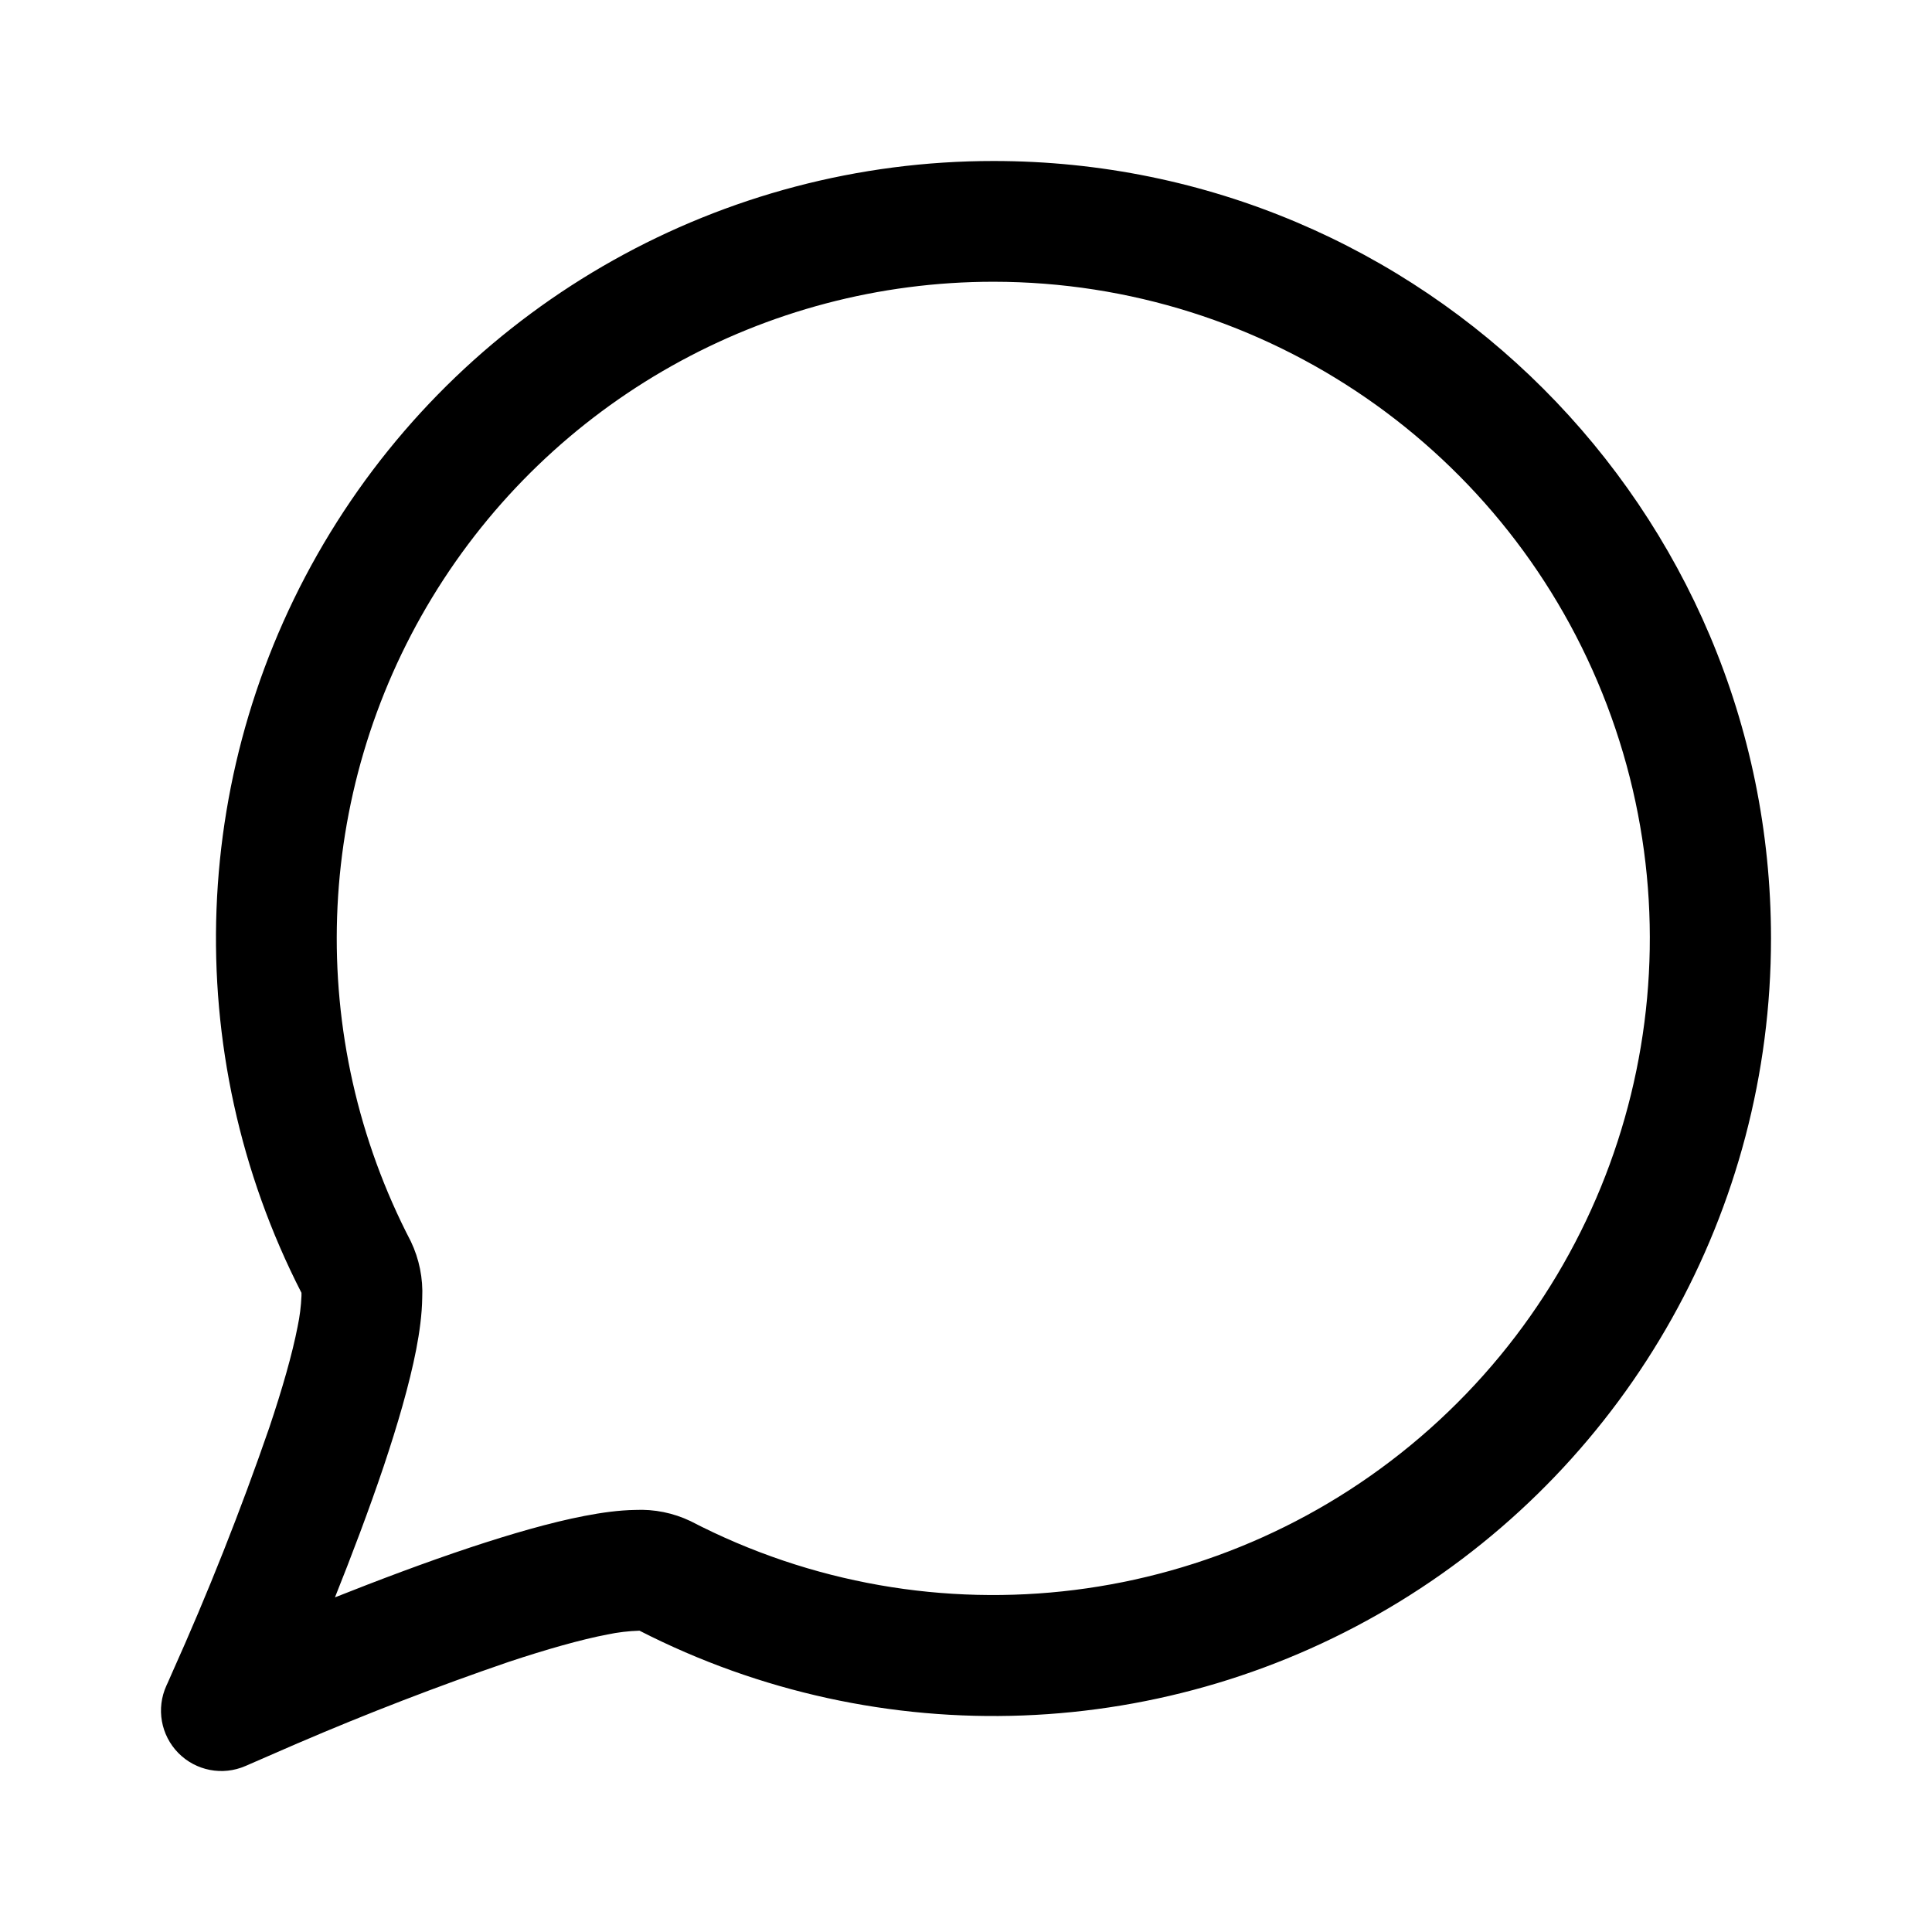
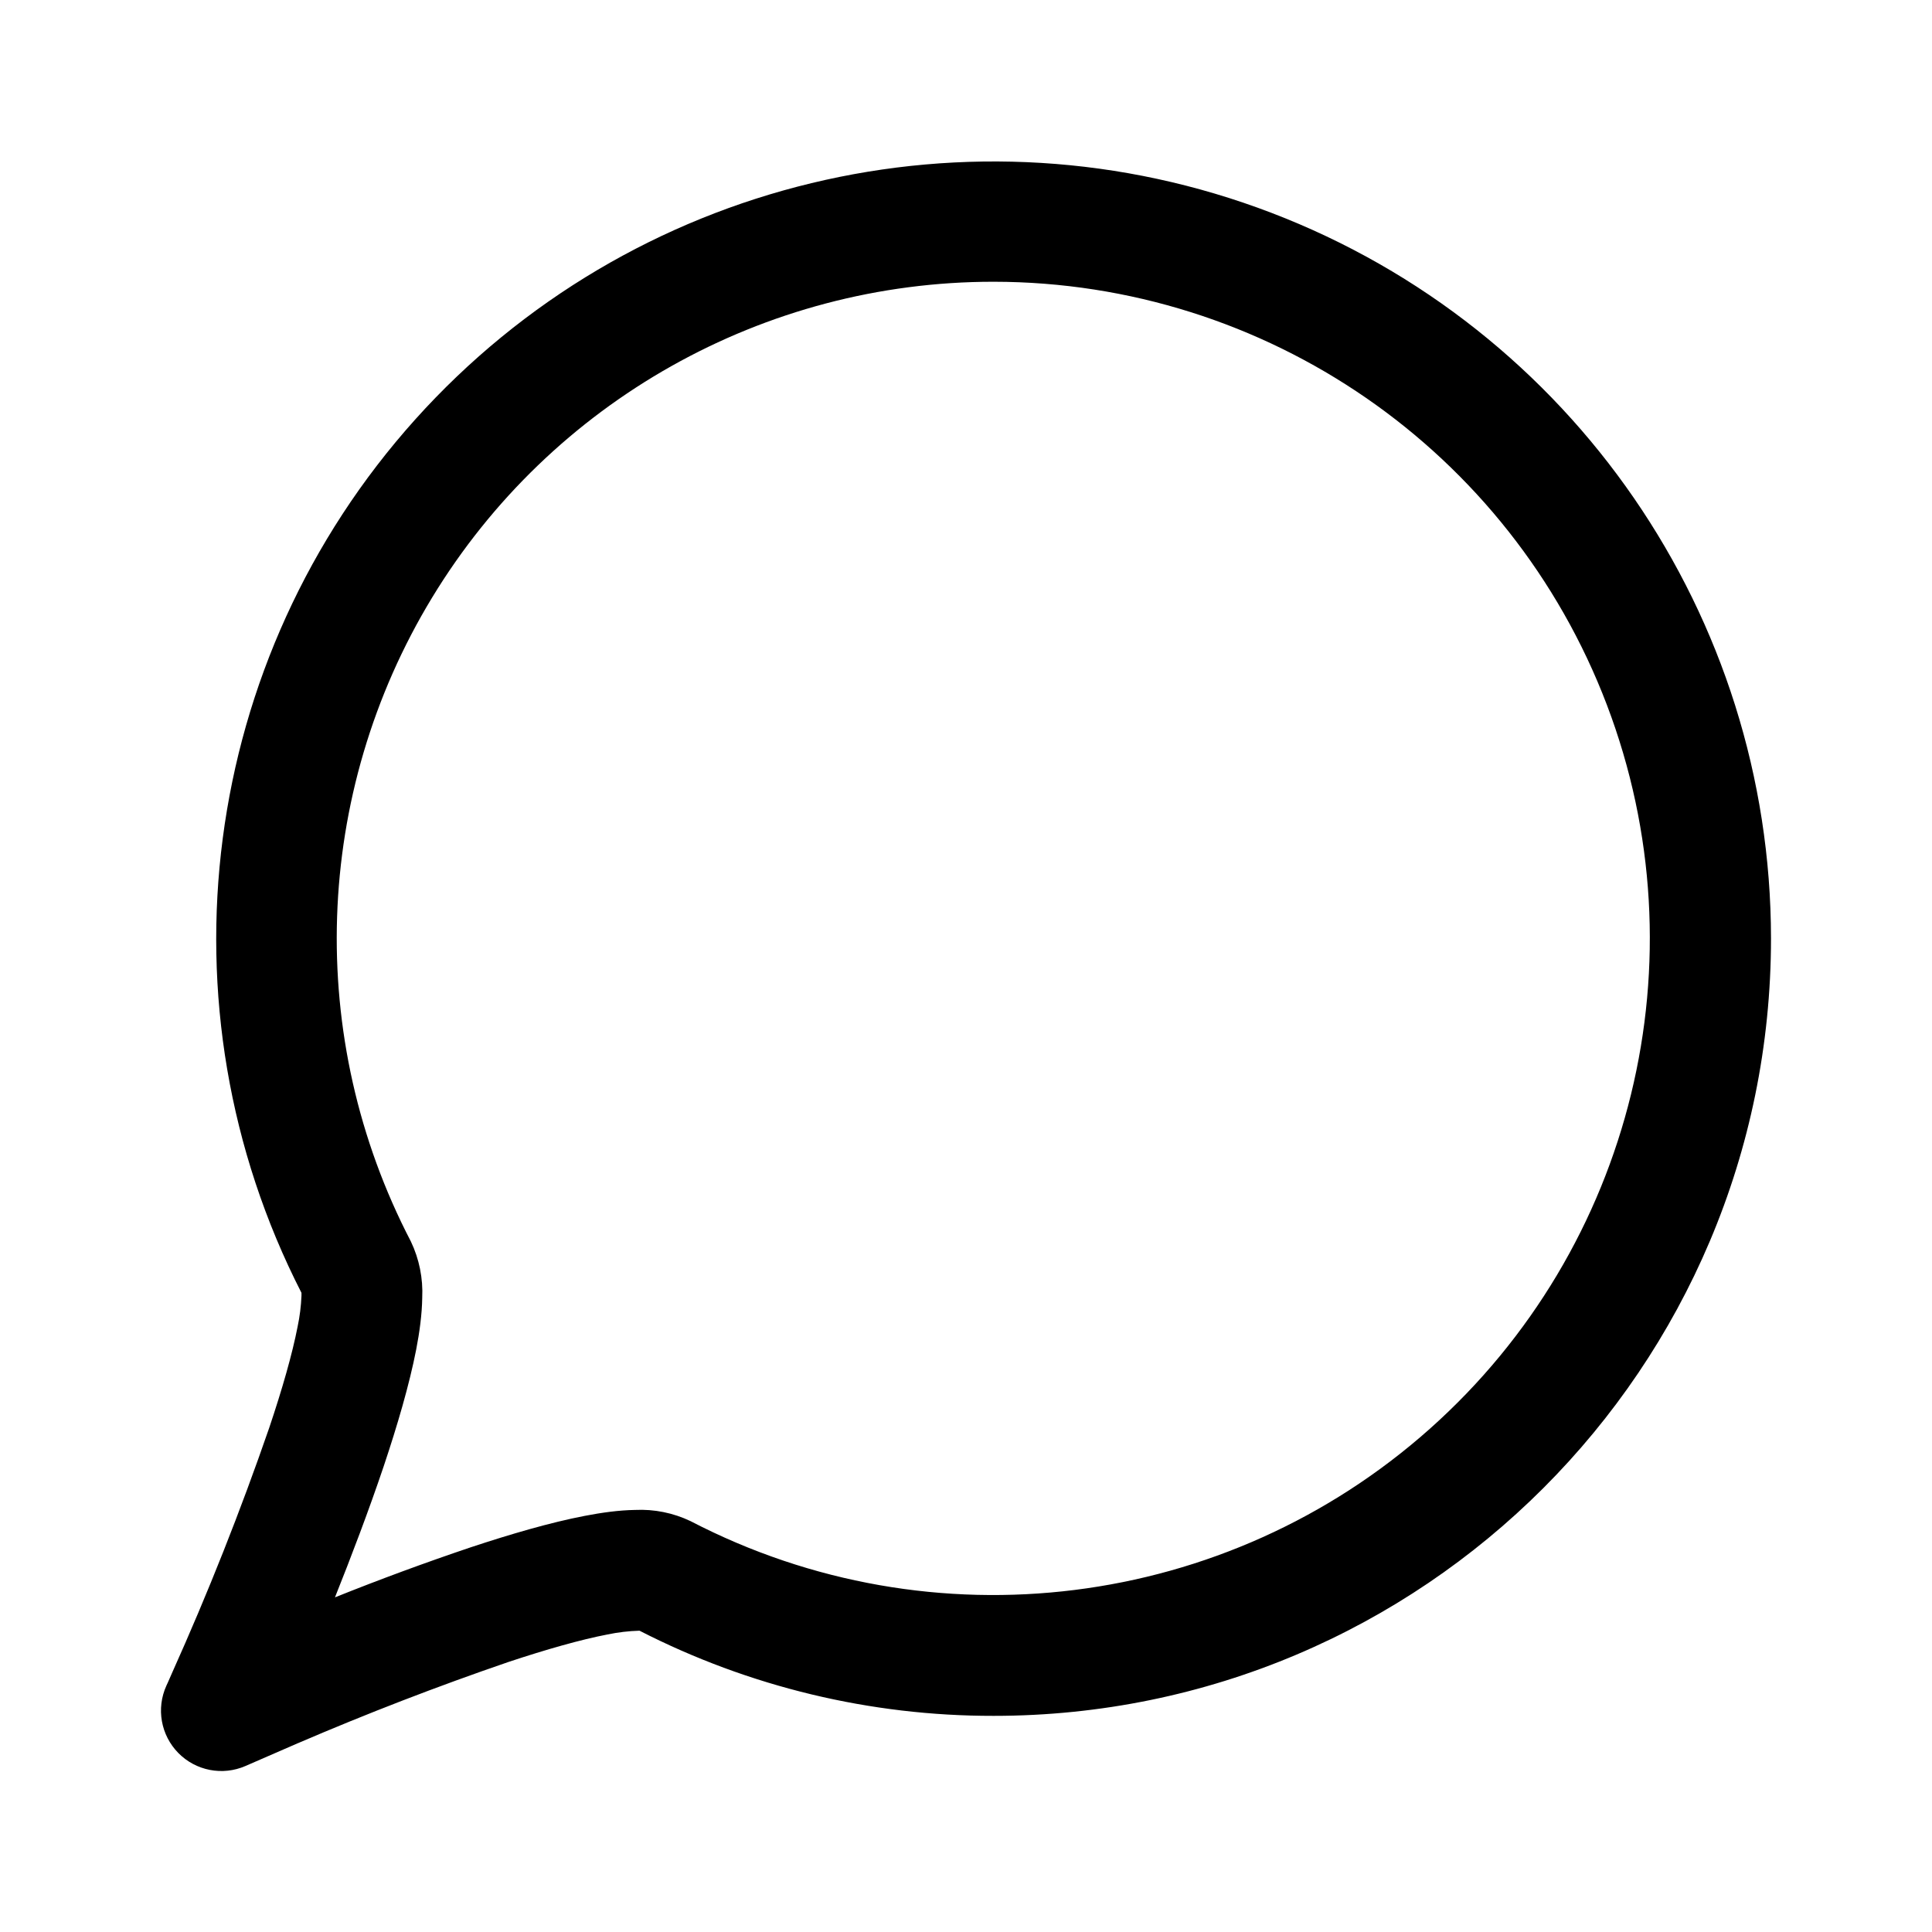
<svg xmlns="http://www.w3.org/2000/svg" width="24" height="24" fill="none" viewBox="0 0 24 24">
-   <path fill="currentColor" fill-rule="evenodd" d="M12.343 3.5a8.157 8.157 0 11-3.765 15.396 1.439 1.439 0 00-.688-.139c-.2.003-.416.033-.628.074-.426.082-.922.227-1.417.391-.566.188-1.157.412-1.684.621.204-.51.421-1.081.606-1.63.169-.505.318-1.012.403-1.448.042-.217.072-.438.075-.643a1.466 1.466 0 00-.141-.7A8.157 8.157 0 0112.343 3.5zM3.7 21.655a37.13 37.13 0 012.618-1.01c.47-.156.896-.277 1.228-.341a2.28 2.28 0 01.398-.047A9.657 9.657 0 0022 11.657 9.657 9.657 0 0012.343 2a9.657 9.657 0 00-8.598 14.06v.038a2.32 2.32 0 01-.048.382c-.066.34-.191.776-.352 1.255a36.658 36.658 0 01-1.21 3.052l-.05.114-.014.03-.004.009a.75.75 0 00.982.998l.648-.282.003-.001zm.043-5.621v.002-.002z" clip-rule="evenodd" />
+   <path fill="currentColor" fill-rule="evenodd" d="M12.343 3.5a8.157 8.157 0 11-3.765 15.396 1.439 1.439 0 00-.689-.139c-.2.003-.415.033-.627.074-.426.082-.922.227-1.417.391a32 32 0 00-1.684.621c.204-.51.421-1.081.606-1.63.169-.505.318-1.012.403-1.448.042-.217.072-.438.075-.643a1.466 1.466 0 00-.141-.7A8.157 8.157 0 0112.343 3.5zM3.7 21.655a37.13 37.13 0 012.618-1.01c.47-.156.896-.277 1.228-.341a2.28 2.28 0 01.398-.047 9.619 9.619 0 004.399 1.058c5.333 0 9.657-4.324 9.657-9.658A9.657 9.657 0 103.745 16.06v.038a2.32 2.32 0 01-.048.382c-.066.34-.191.776-.352 1.255a36.658 36.658 0 01-1.21 3.052l-.05.114-.014.03-.004.009a.75.75 0 00.982.998l.648-.282.003-.001zm.043-5.621v.002-.002z" clip-rule="evenodd" />
</svg>
